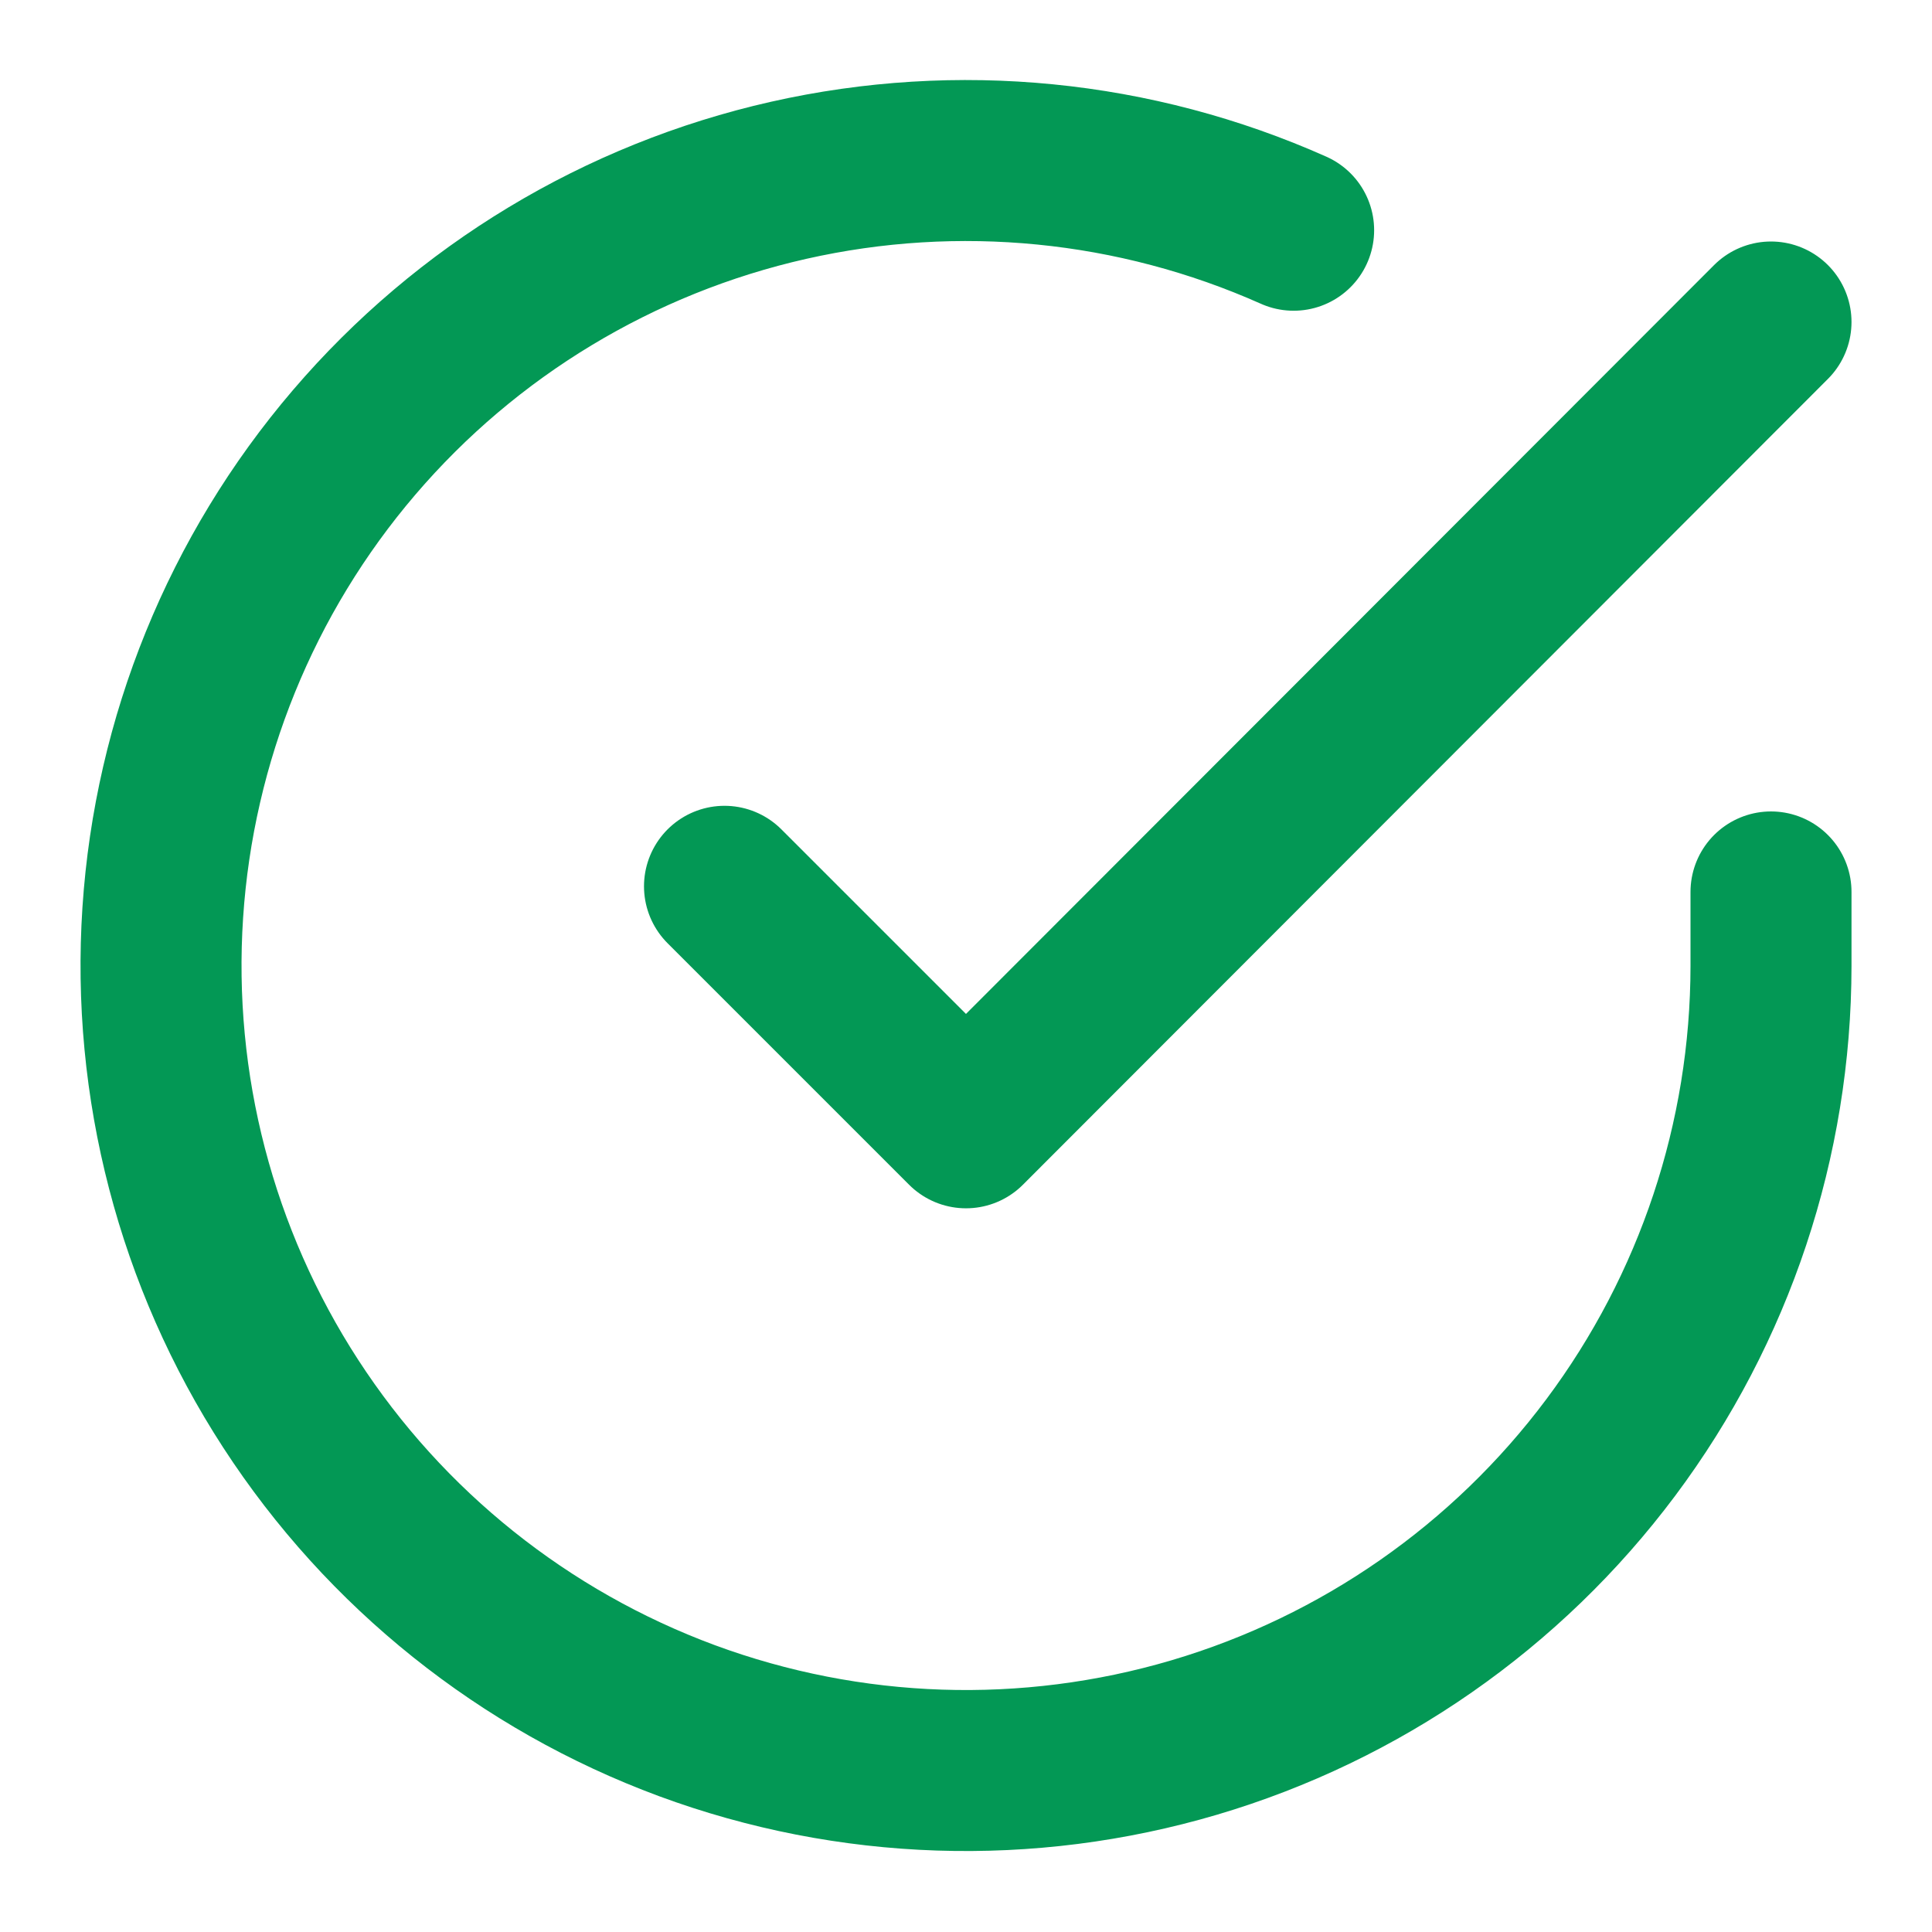
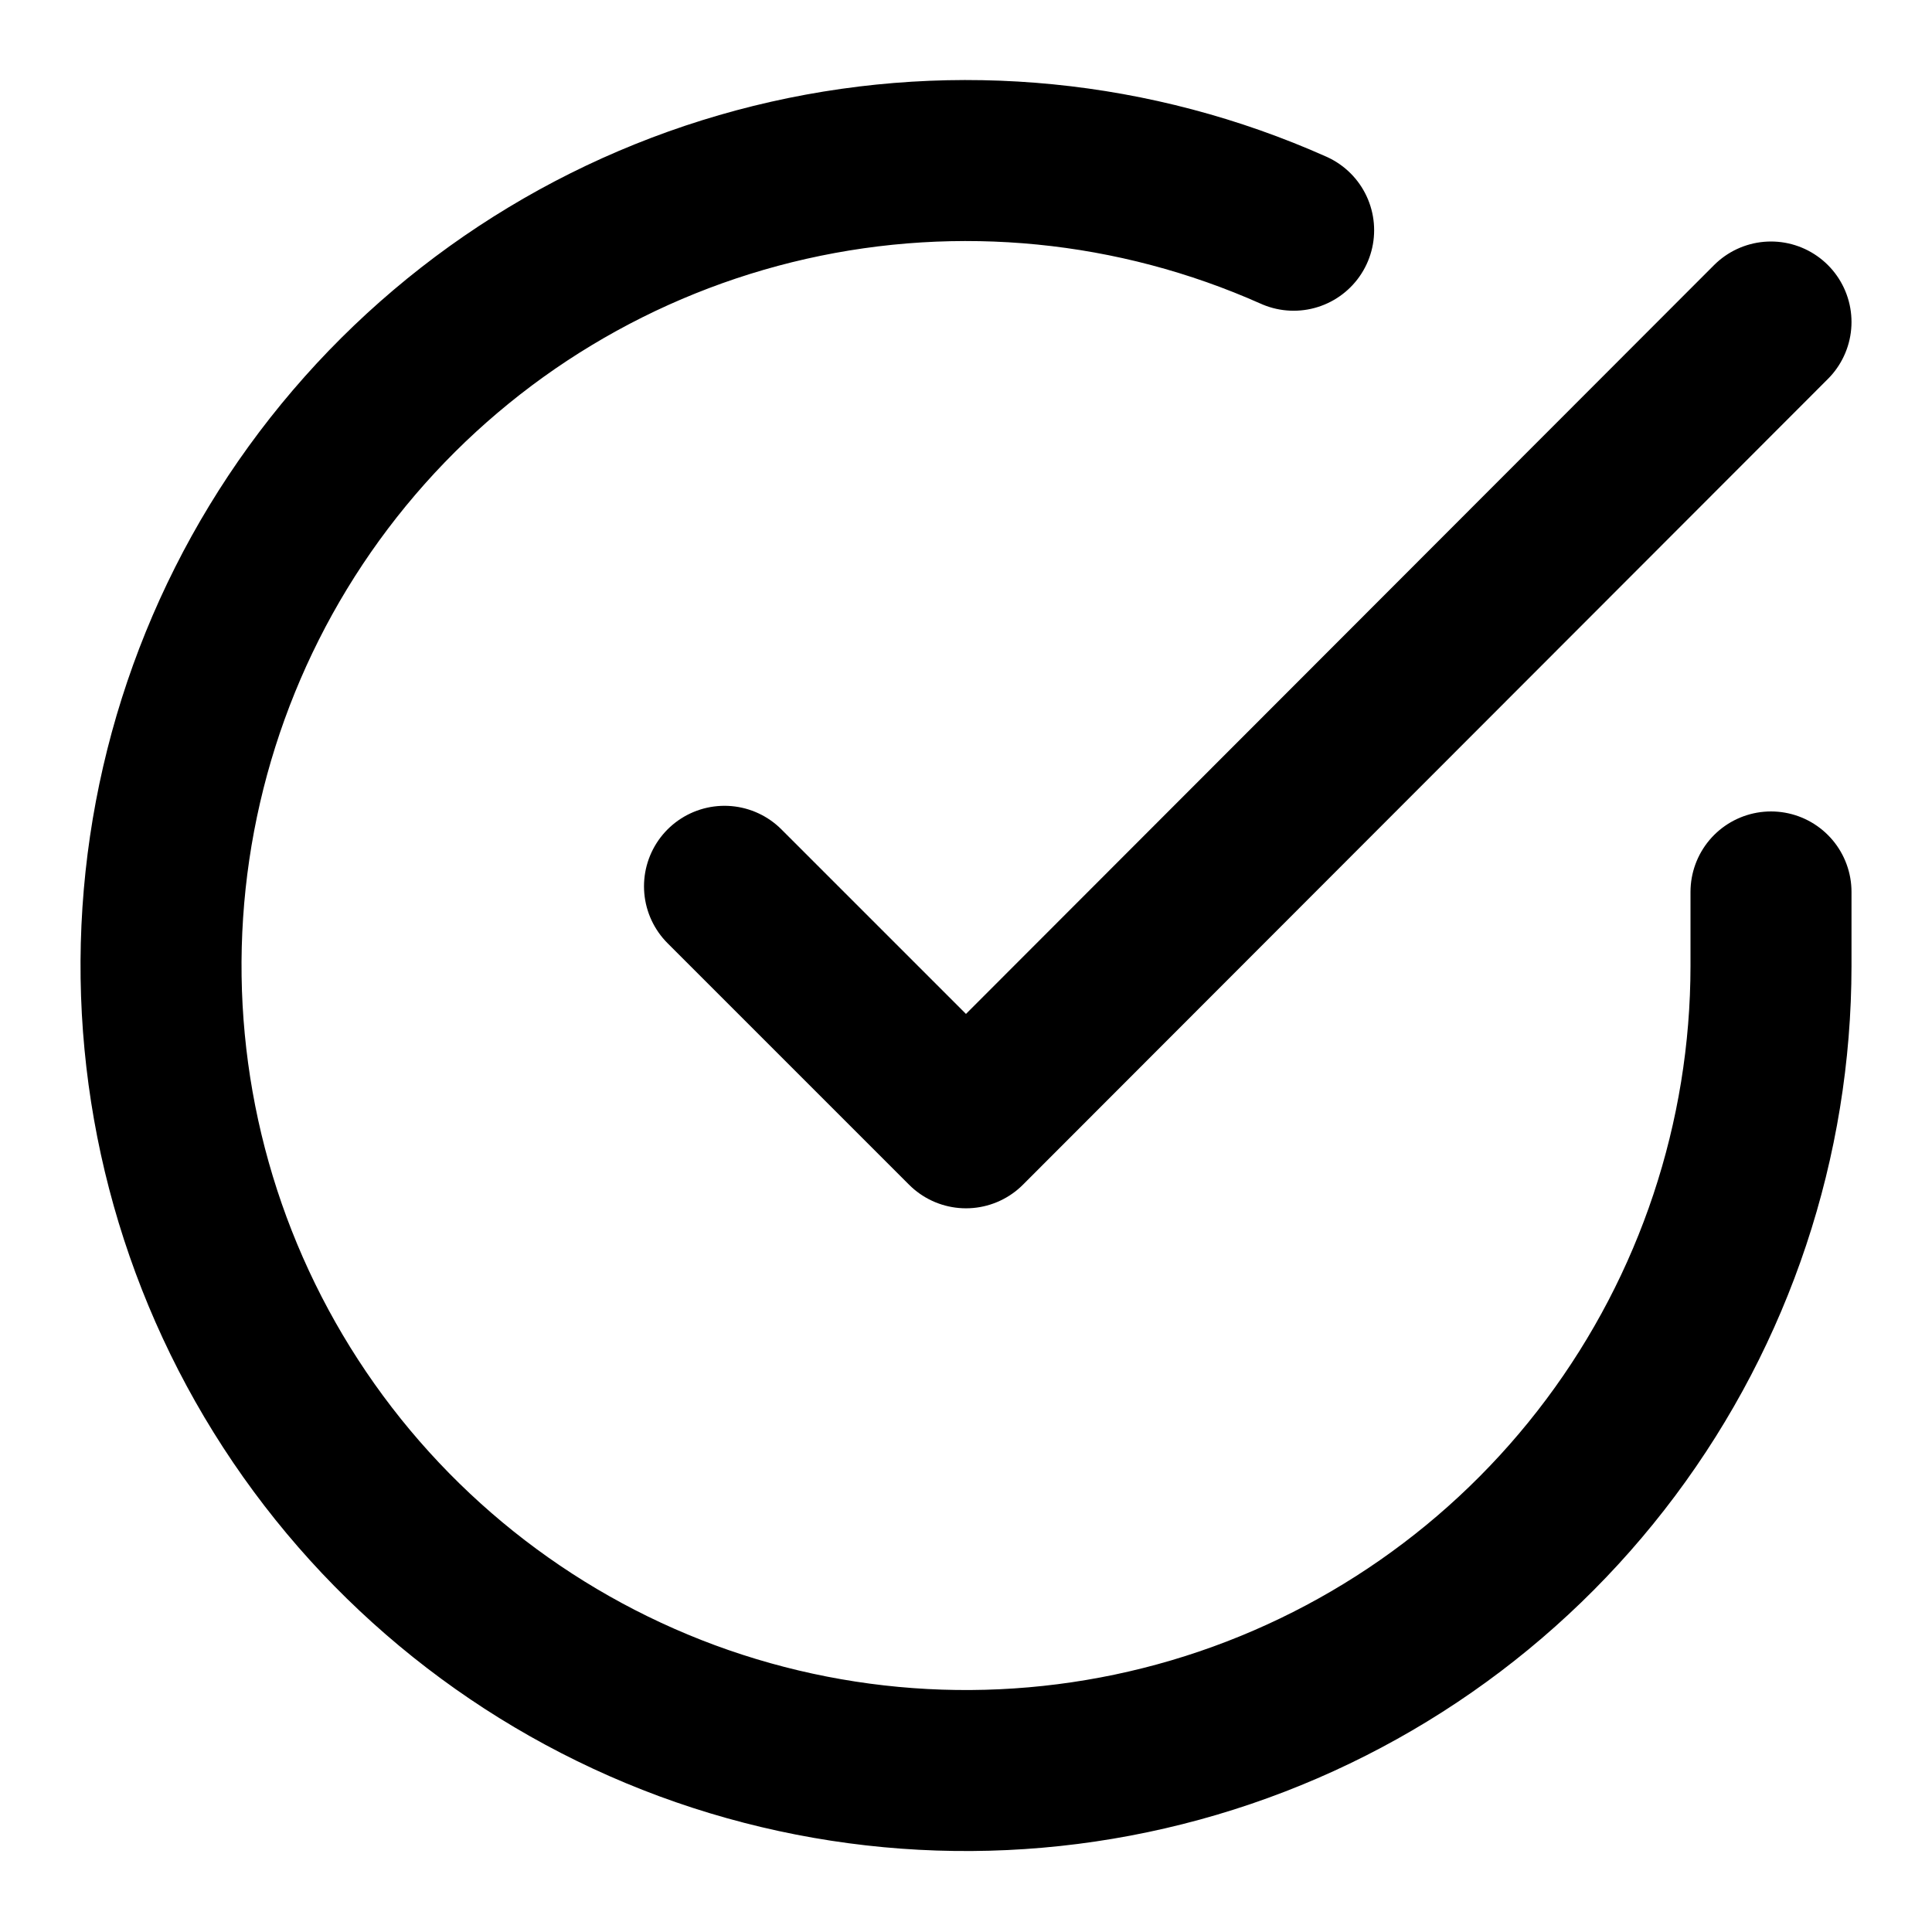
<svg xmlns="http://www.w3.org/2000/svg" width="24" height="24" viewBox="0 0 24 24" fill="none">
-   <path d="M22 11.08V12C21.999 14.156 21.3 16.255 20.009 17.982C18.718 19.709 16.903 20.973 14.835 21.584C12.767 22.195 10.557 22.122 8.534 21.375C6.512 20.627 4.785 19.246 3.611 17.437C2.437 15.628 1.88 13.488 2.022 11.336C2.164 9.185 2.997 7.136 4.398 5.497C5.799 3.858 7.693 2.715 9.796 2.24C11.9 1.765 14.1 1.982 16.07 2.86M22 4L12 14.01L9 11.01" stroke="#039855" stroke-width="2" stroke-linecap="round" stroke-linejoin="round" />
+   <path d="M22 11.08V12C21.999 14.156 21.3 16.255 20.009 17.982C18.718 19.709 16.903 20.973 14.835 21.584C12.767 22.195 10.557 22.122 8.534 21.375C6.512 20.627 4.785 19.246 3.611 17.437C2.437 15.628 1.88 13.488 2.022 11.336C2.164 9.185 2.997 7.136 4.398 5.497C5.799 3.858 7.693 2.715 9.796 2.24C11.9 1.765 14.1 1.982 16.07 2.86M22 4L12 14.01L9 11.01" stroke="currentColor" stroke-width="2" stroke-linecap="round" stroke-linejoin="round" />
</svg>
